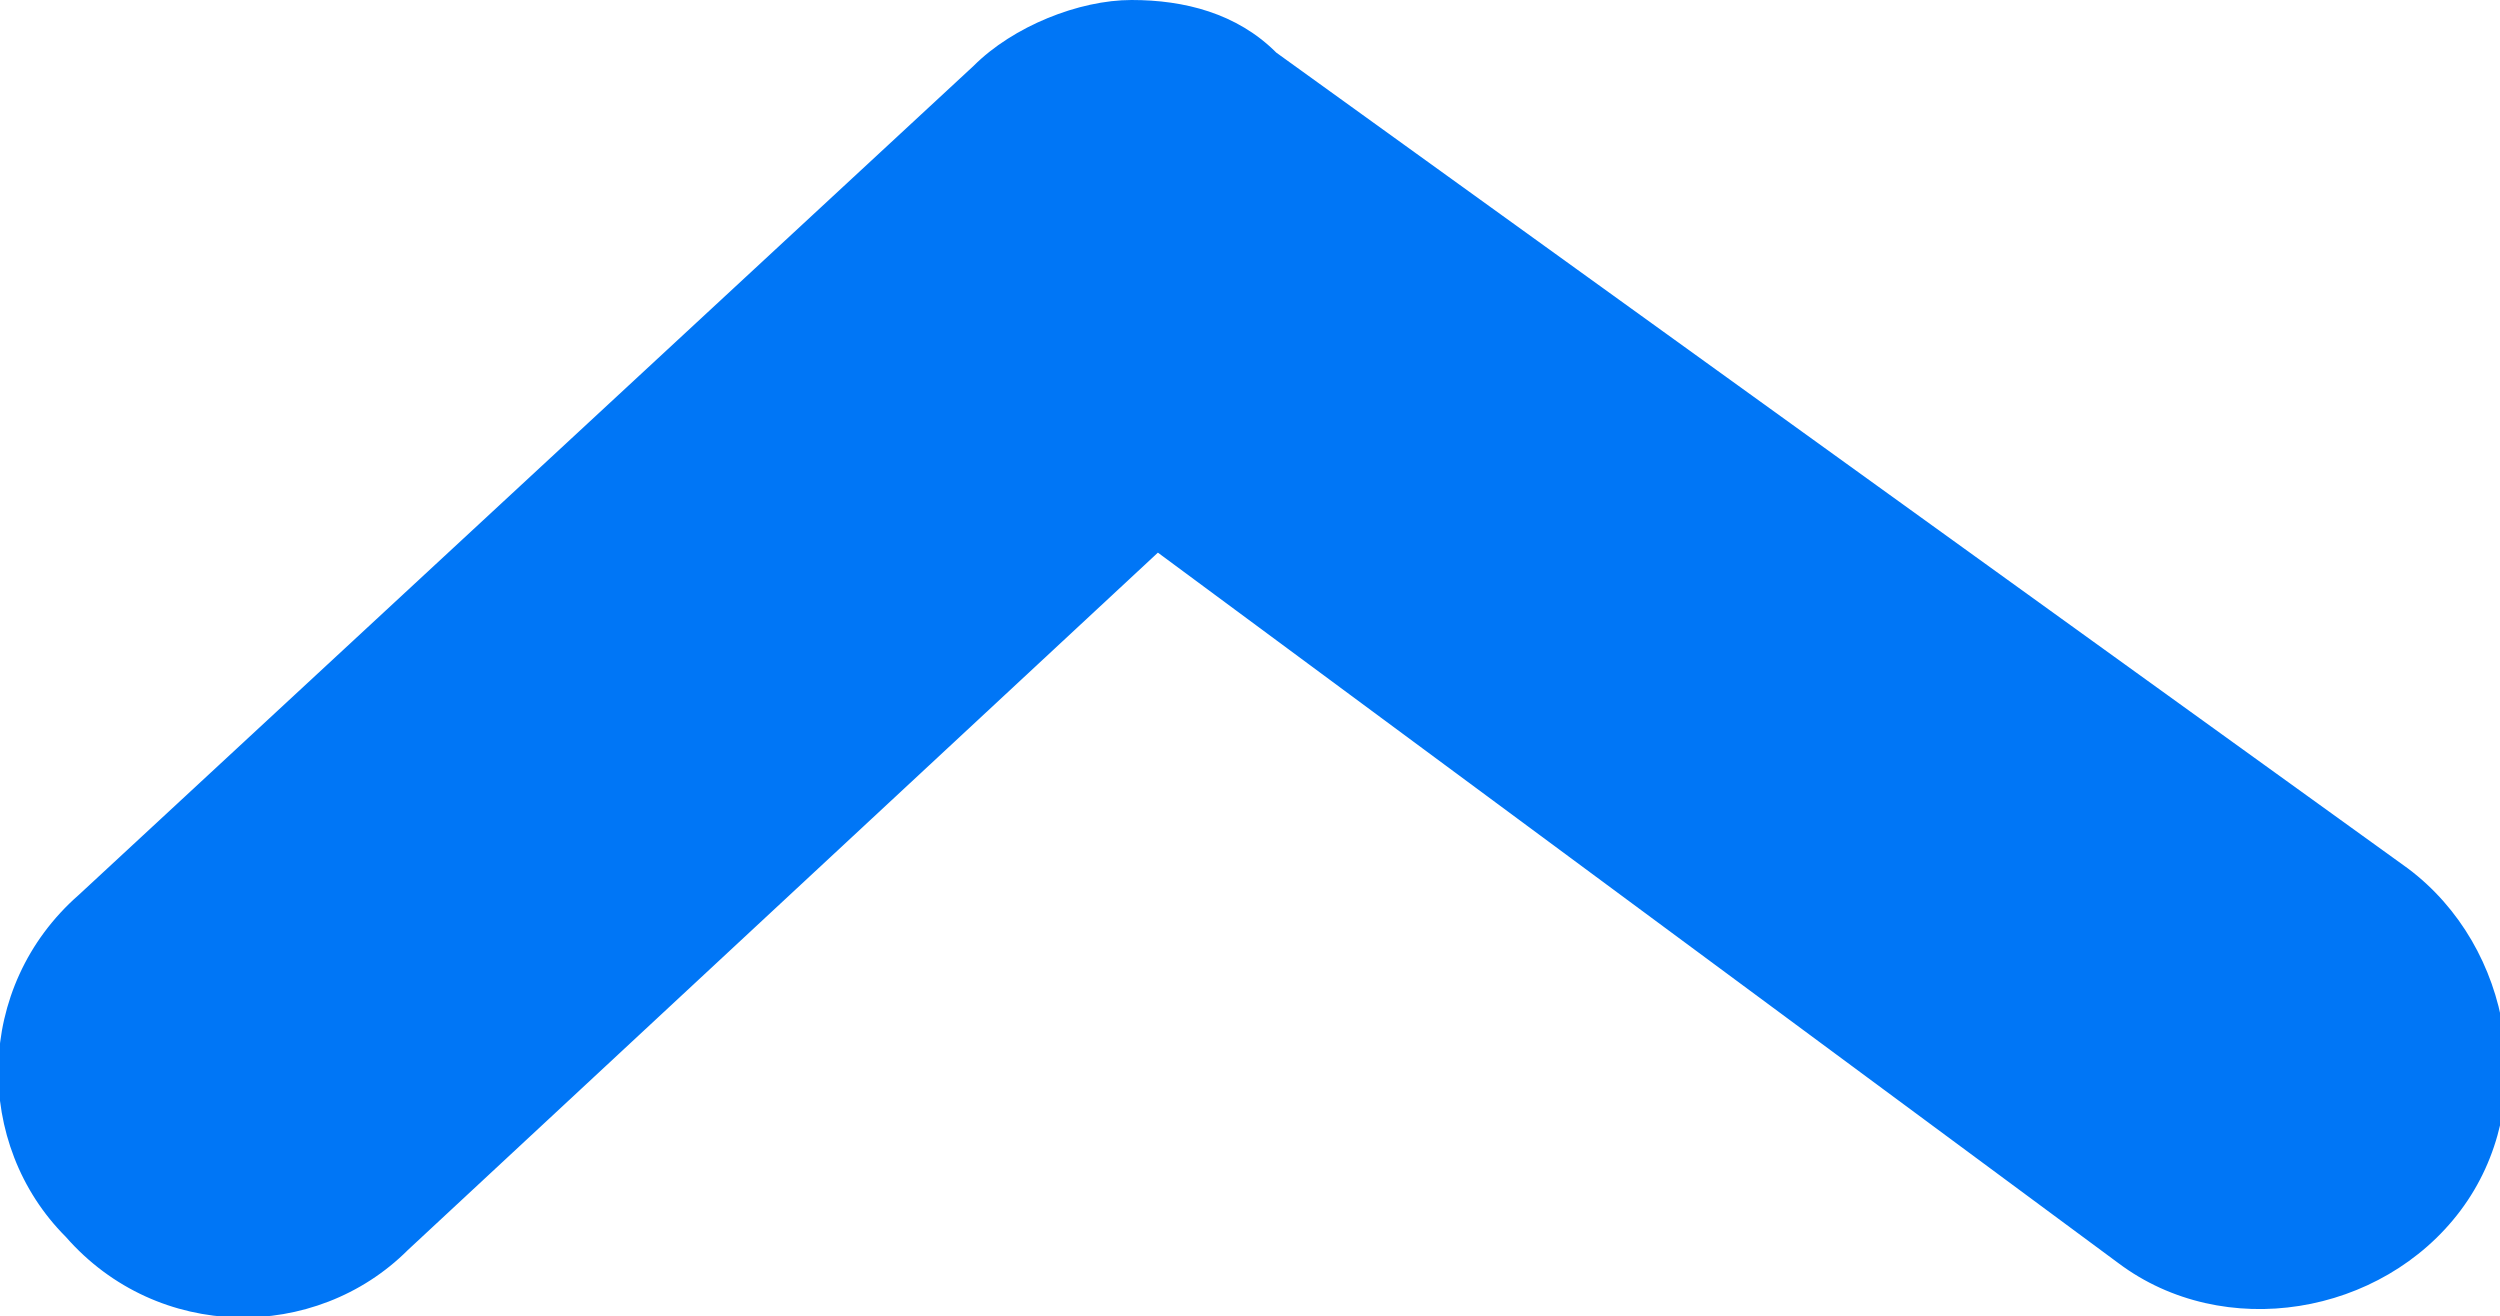
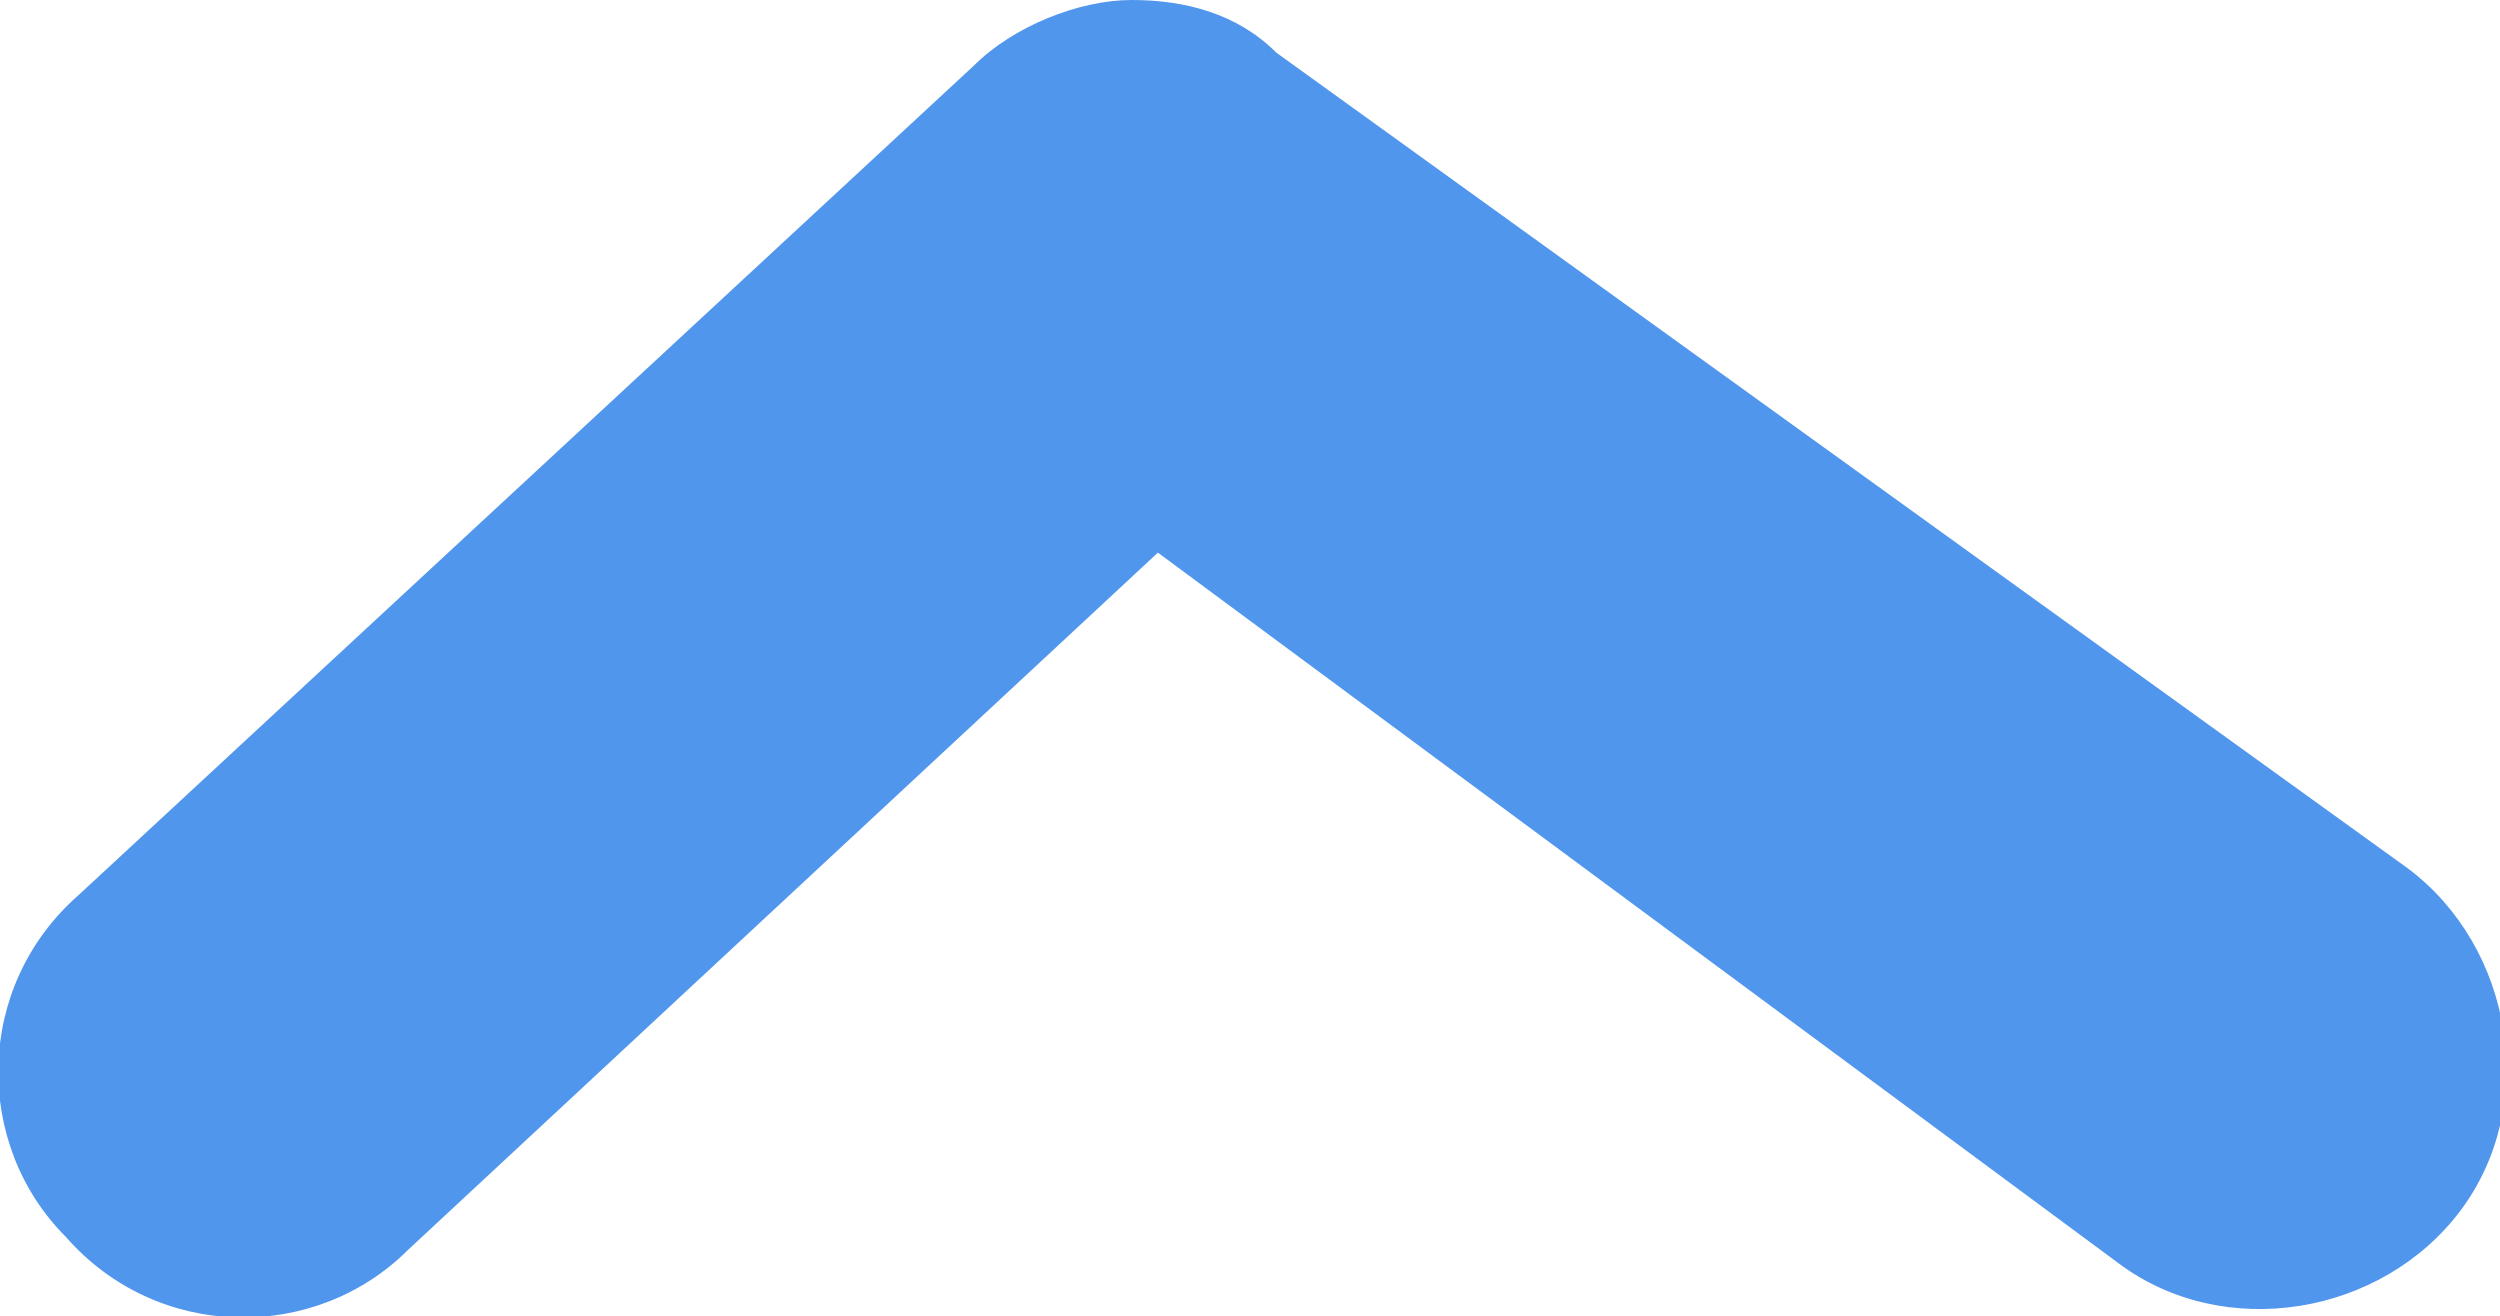
<svg xmlns="http://www.w3.org/2000/svg" version="1.1" id="Layer_1" x="0px" y="0px" viewBox="0 0 1.9 1" style="enable-background:new 0 0 1.9 1;" xml:space="preserve">
  <style type="text/css">
- 	.st0{fill:#0076F6;}
+ 	.st0{fill:#5196ED;}
</style>
  <path class="st0" d="M0.86,0C0.82,0,0.77,0.02,0.74,0.05L0.06,0.68c-0.08,0.07-0.08,0.19-0.01,0.26c0.07,0.08,0.19,0.08,0.26,0.01  l0.57-0.53l0.73,0.54c0.08,0.06,0.2,0.04,0.26-0.04c0.06-0.08,0.04-0.2-0.04-0.26L0.97,0.04C0.94,0.01,0.9,0,0.86,0z" />
</svg>
